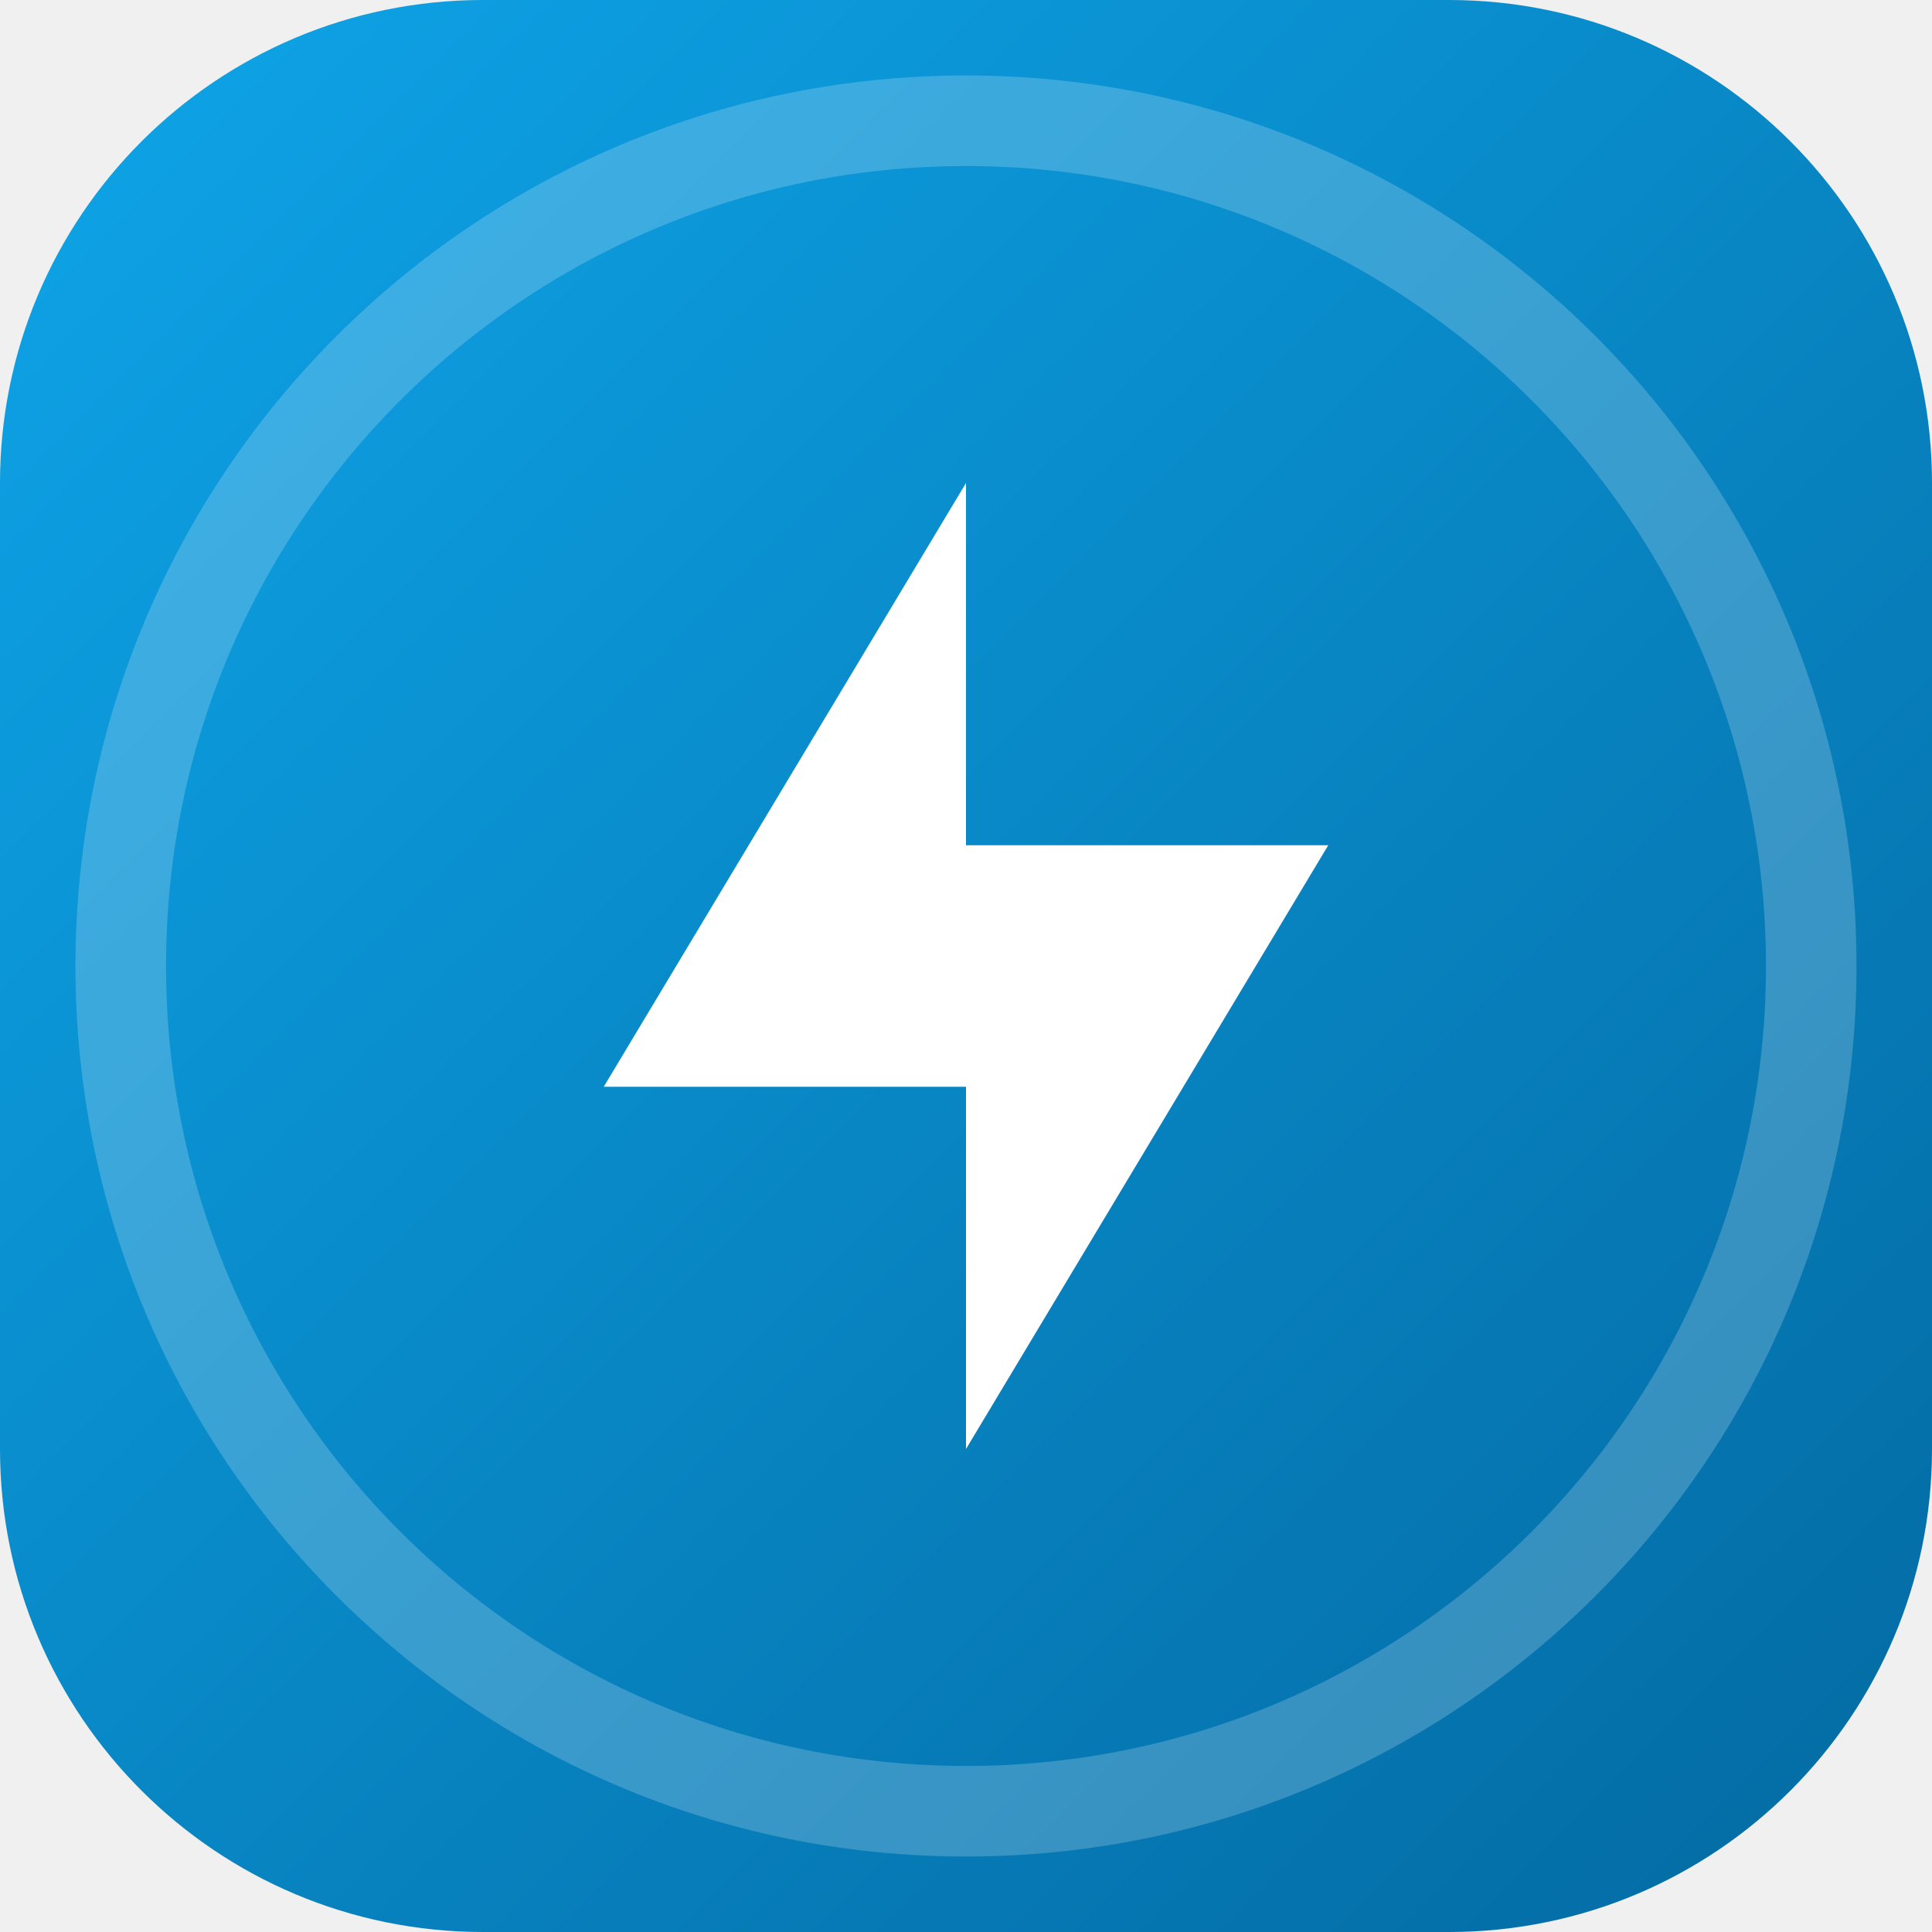
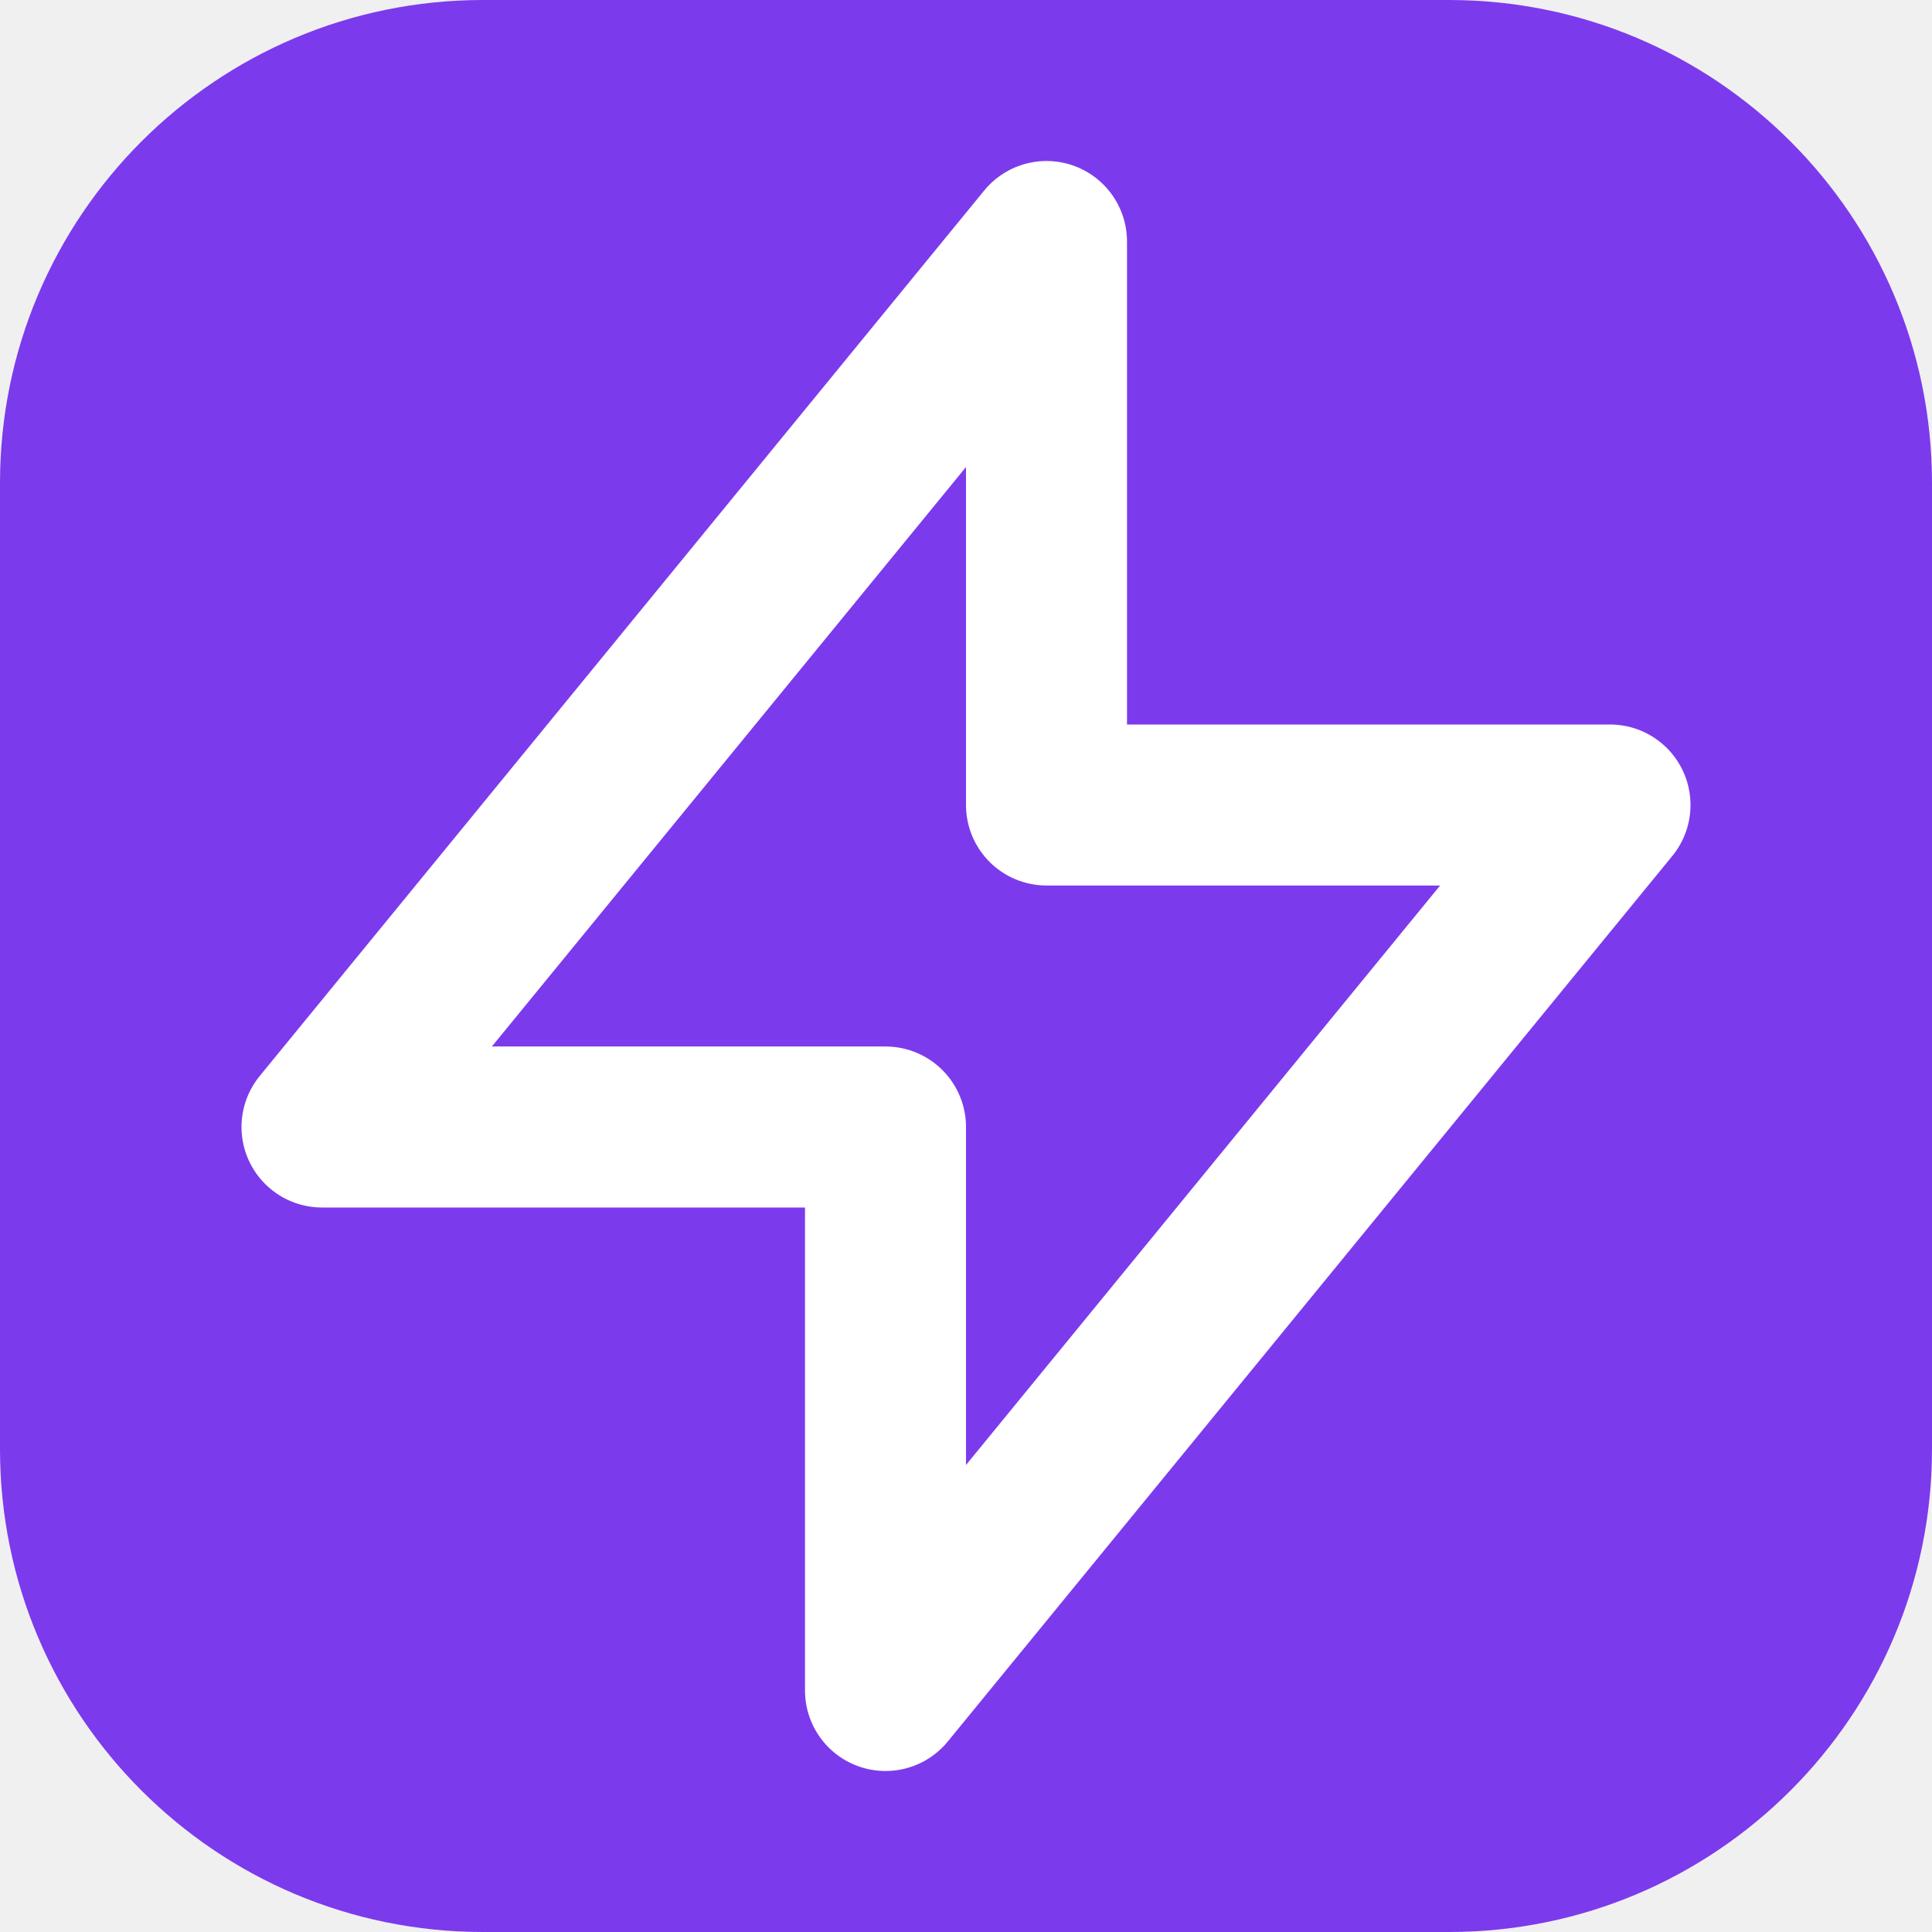
- <svg xmlns="http://www.w3.org/2000/svg" viewBox="0 0 32 32">
-   <defs>
-     <linearGradient id="a" x1="0%" y1="0%" x2="100%" y2="100%">
-       <stop offset="0%" style="stop-color:#0ea5e9;stop-opacity:1" />
-       <stop offset="100%" style="stop-color:#0369a1;stop-opacity:1" />
-     </linearGradient>
-   </defs>
-   <rect width="32" height="32" rx="8" fill="url(#a)" />
-   <path d="M16 8L10 18H16V24L22 14H16V8Z" fill="white" />
-   <circle cx="16" cy="16" r="14" fill="none" stroke="white" stroke-width="1.5" stroke-opacity="0.2" />
+ <svg xmlns="http://www.w3.org/2000/svg" width="32" height="32" viewBox="0 0 24 24" fill="none">
+   <rect width="24" height="24" rx="6" fill="#7c3aed" />
+   <path d="M13 10V3L4 14h7v7l9-11h-7z" stroke="white" stroke-width="2" stroke-linecap="round" stroke-linejoin="round" />
</svg>
